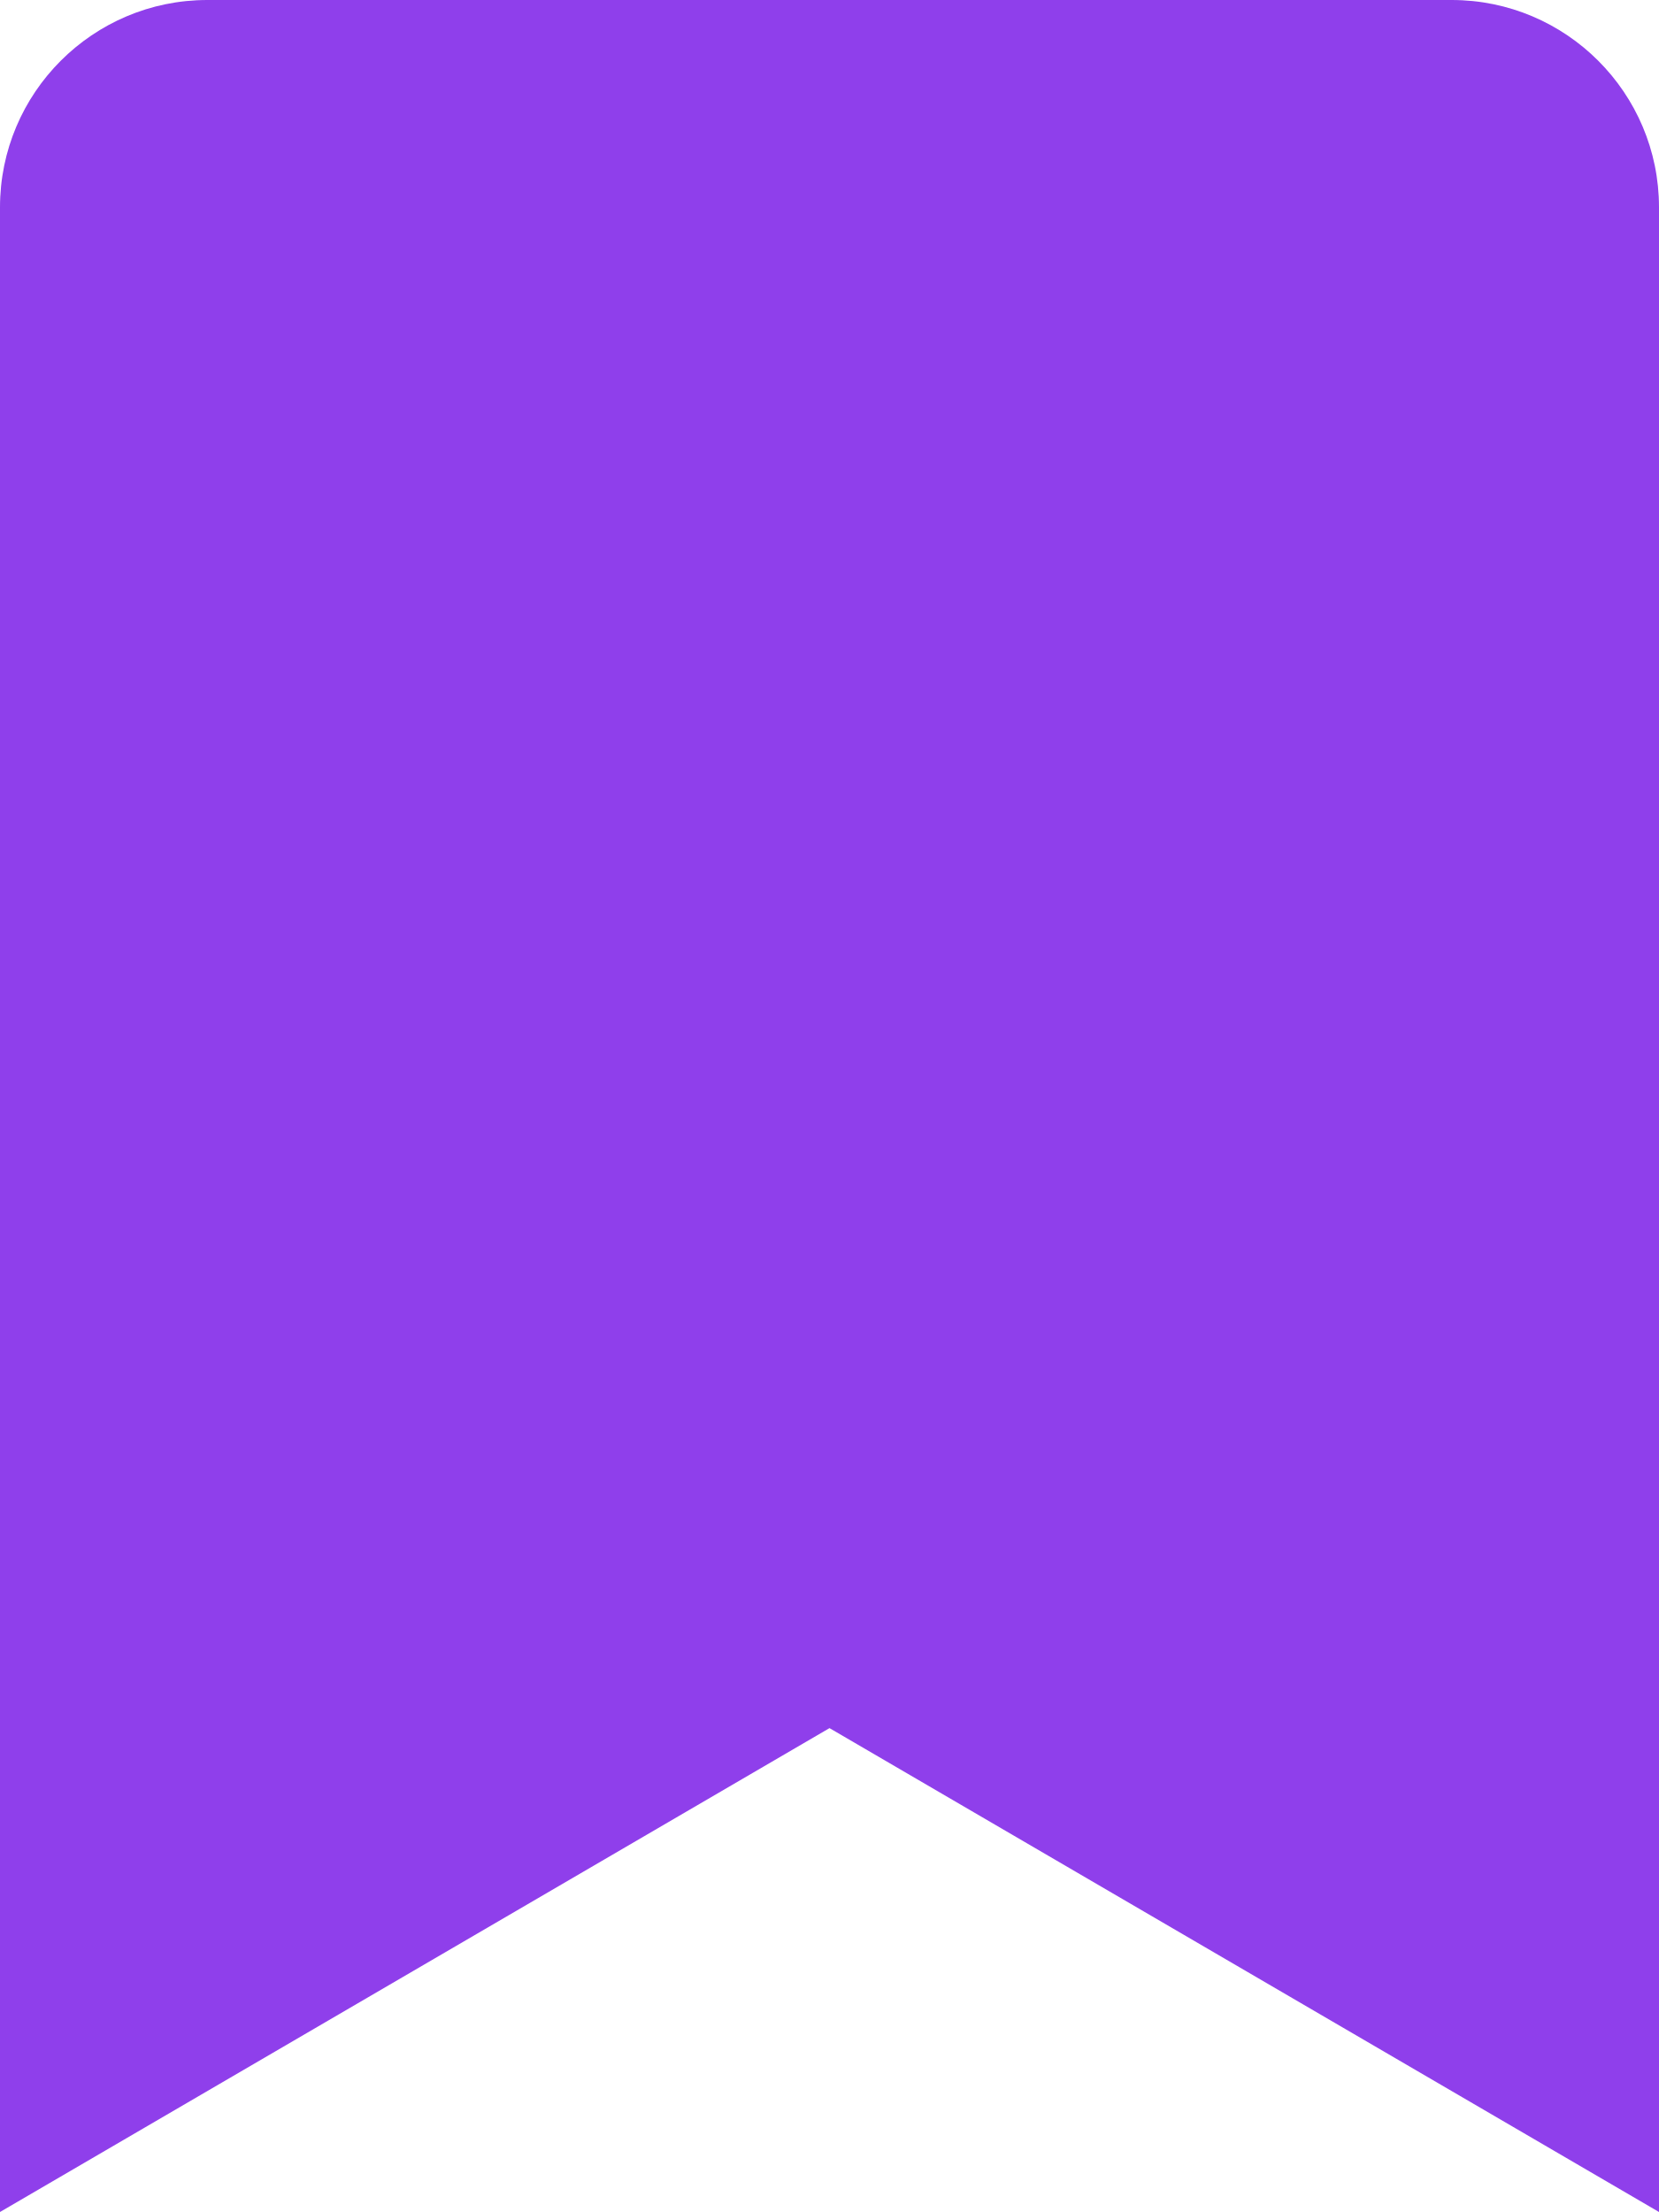
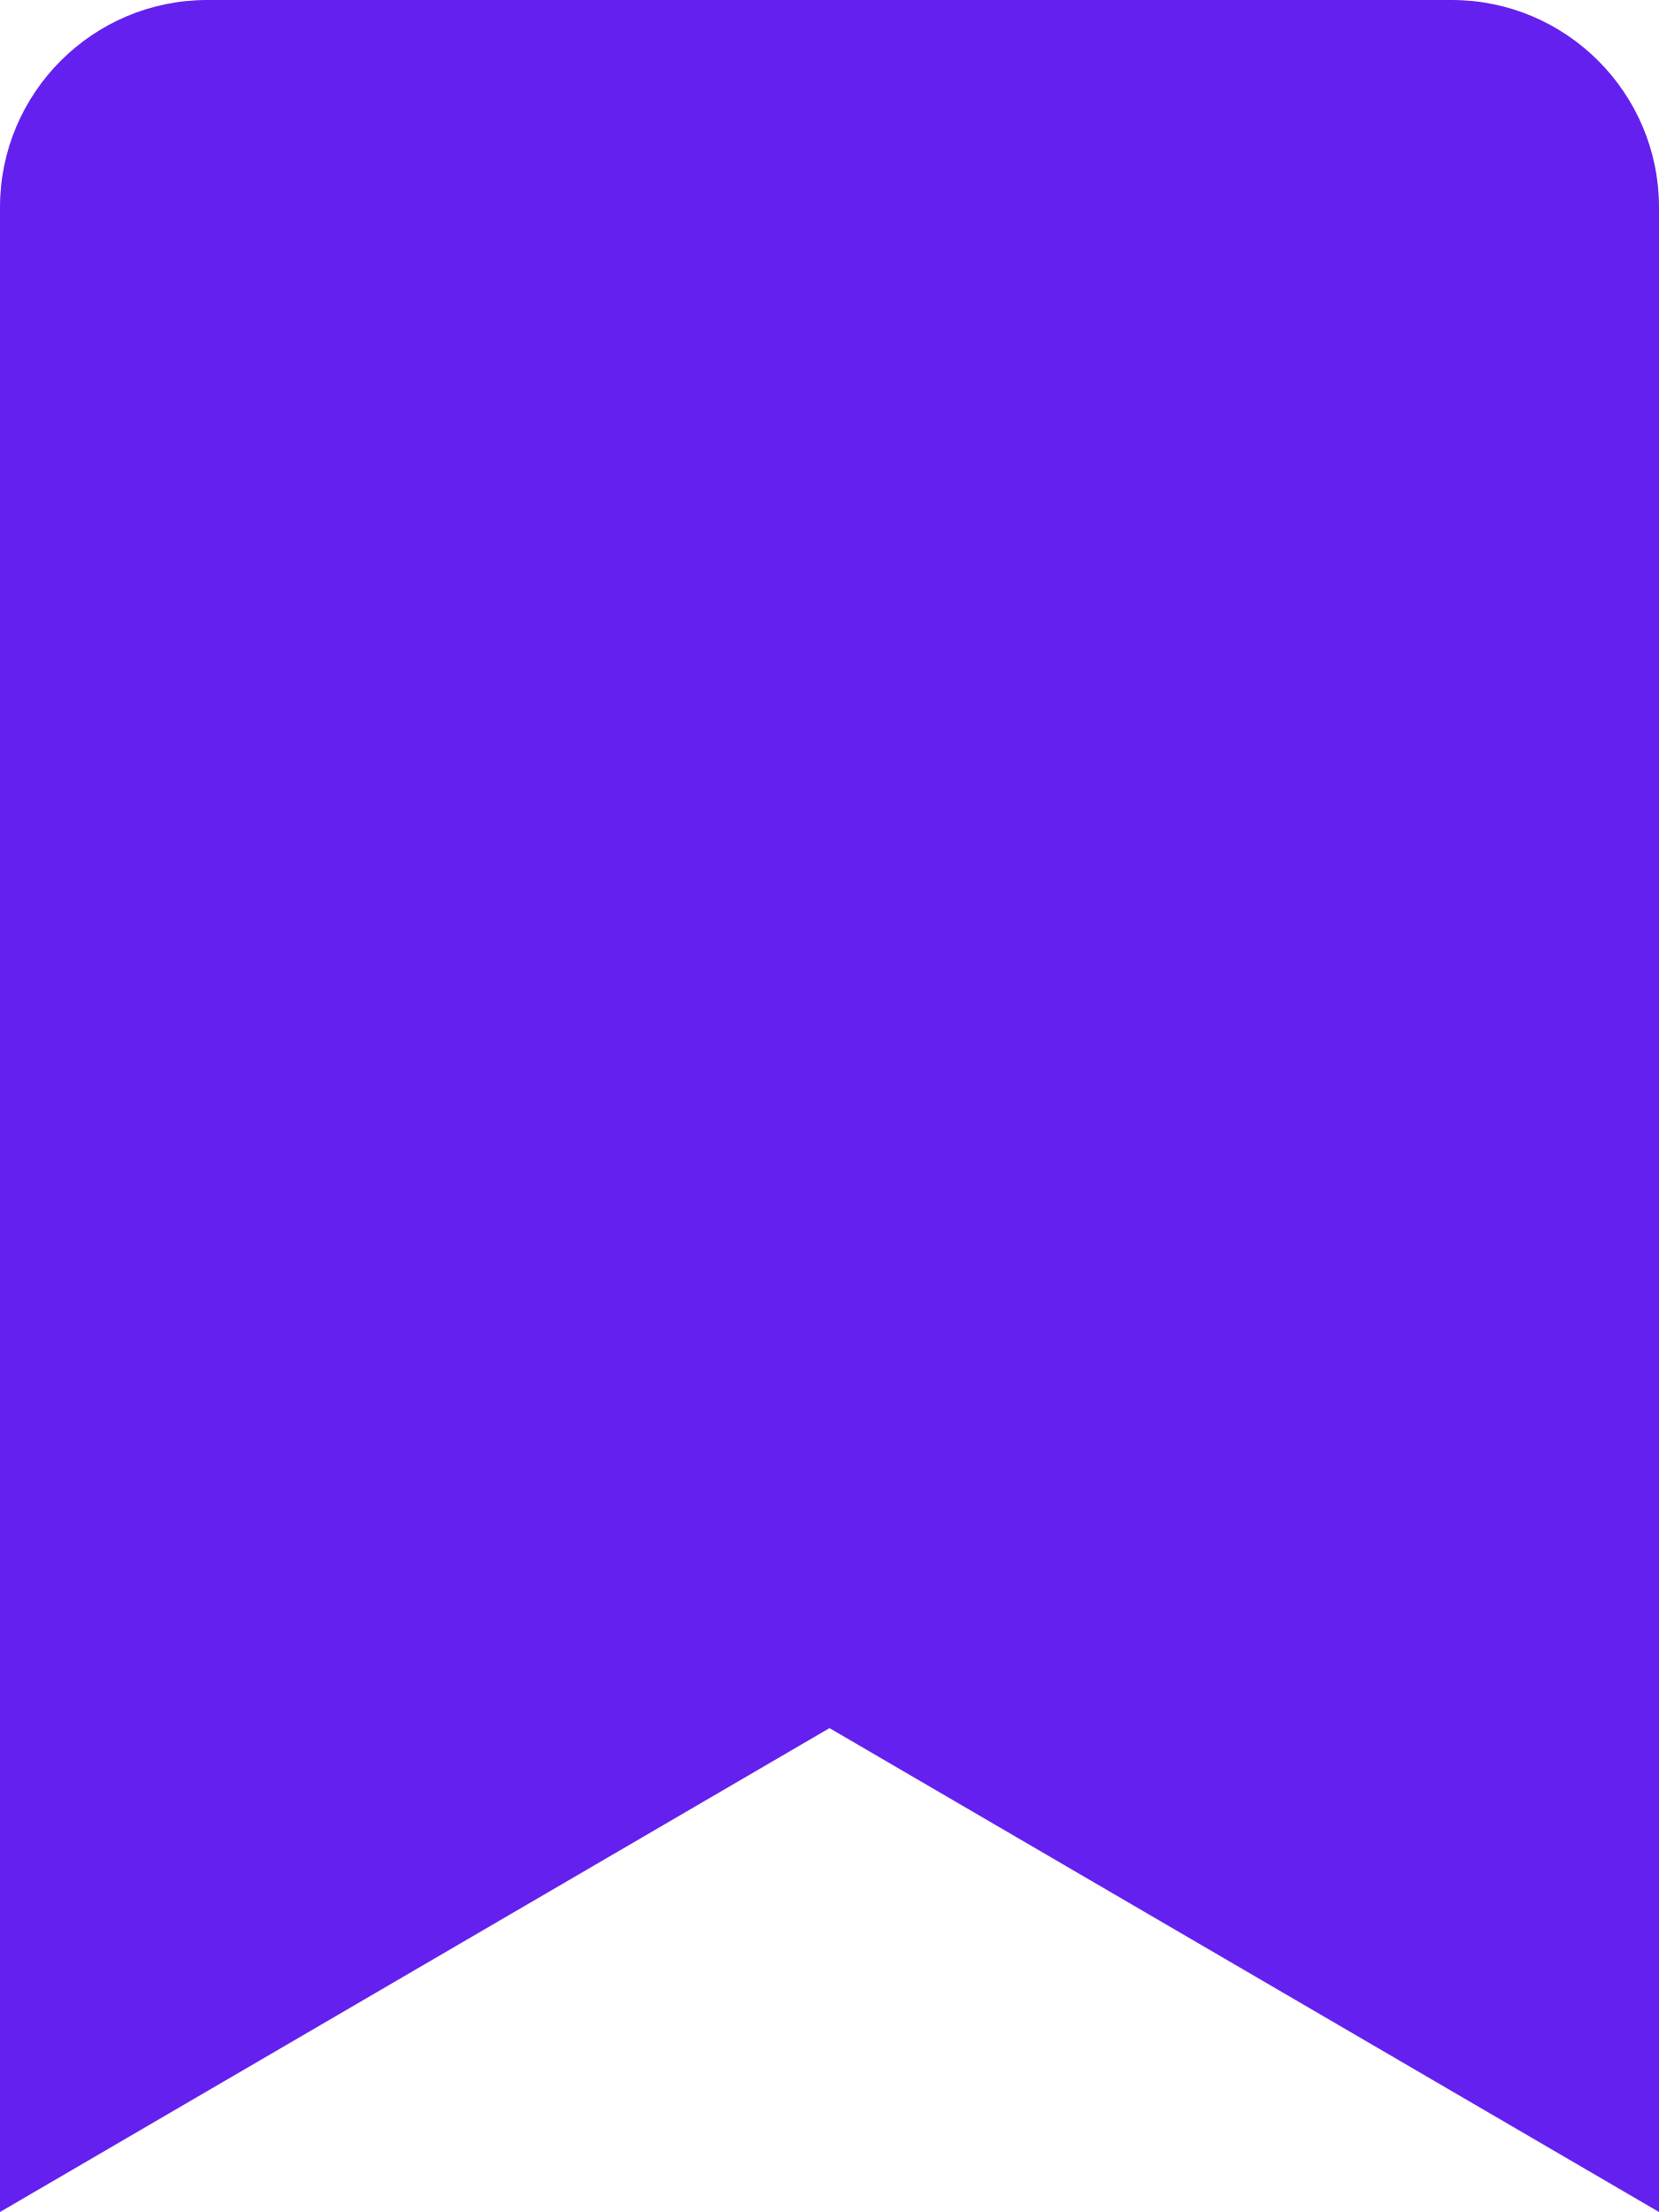
<svg xmlns="http://www.w3.org/2000/svg" width="384" height="512" viewBox="0 0 384 512" fill="none">
-   <path id="Vector" d="M384 48V512L192 400L0 512V48C0 21.5 21.5 0 48 0H336C362.5 0 384 21.5 384 48Z" fill="#8F3FEB" />
+   <path id="Vector" d="M384 48V512L192 400L0 512V48C0 21.5 21.5 0 48 0H336C362.5 0 384 21.5 384 48Z" fill="#6320EE" />
</svg>
